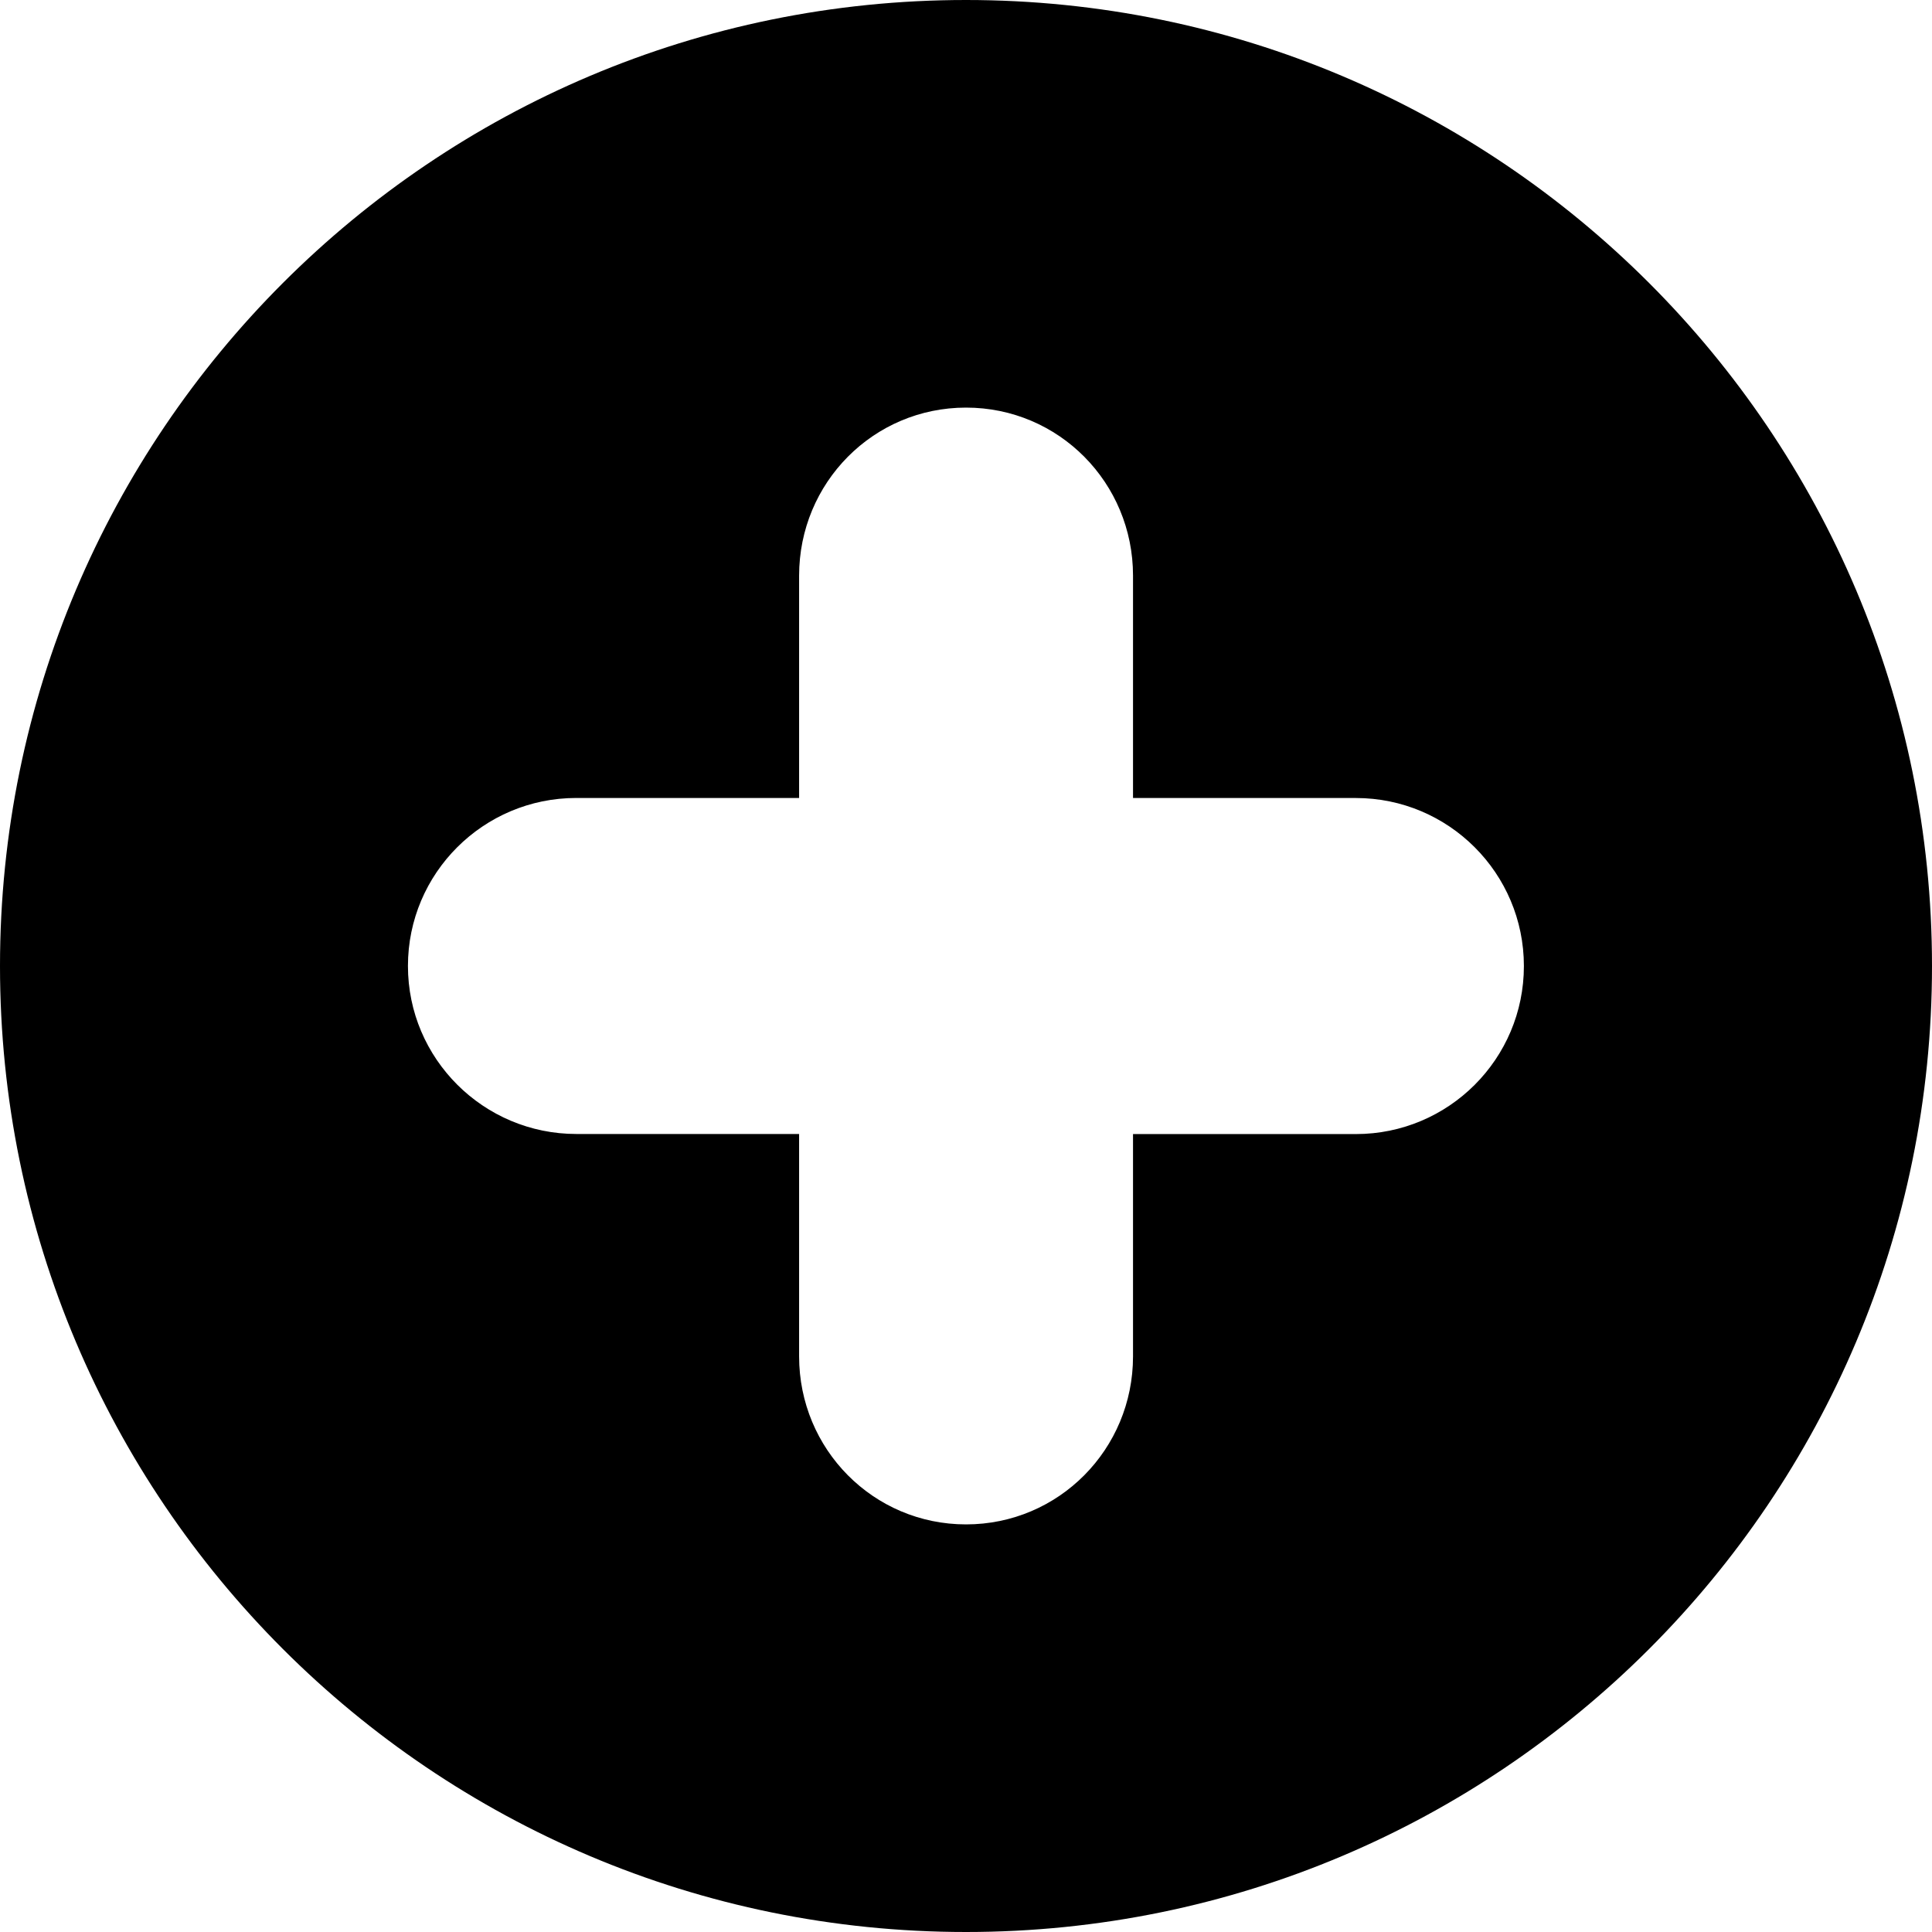
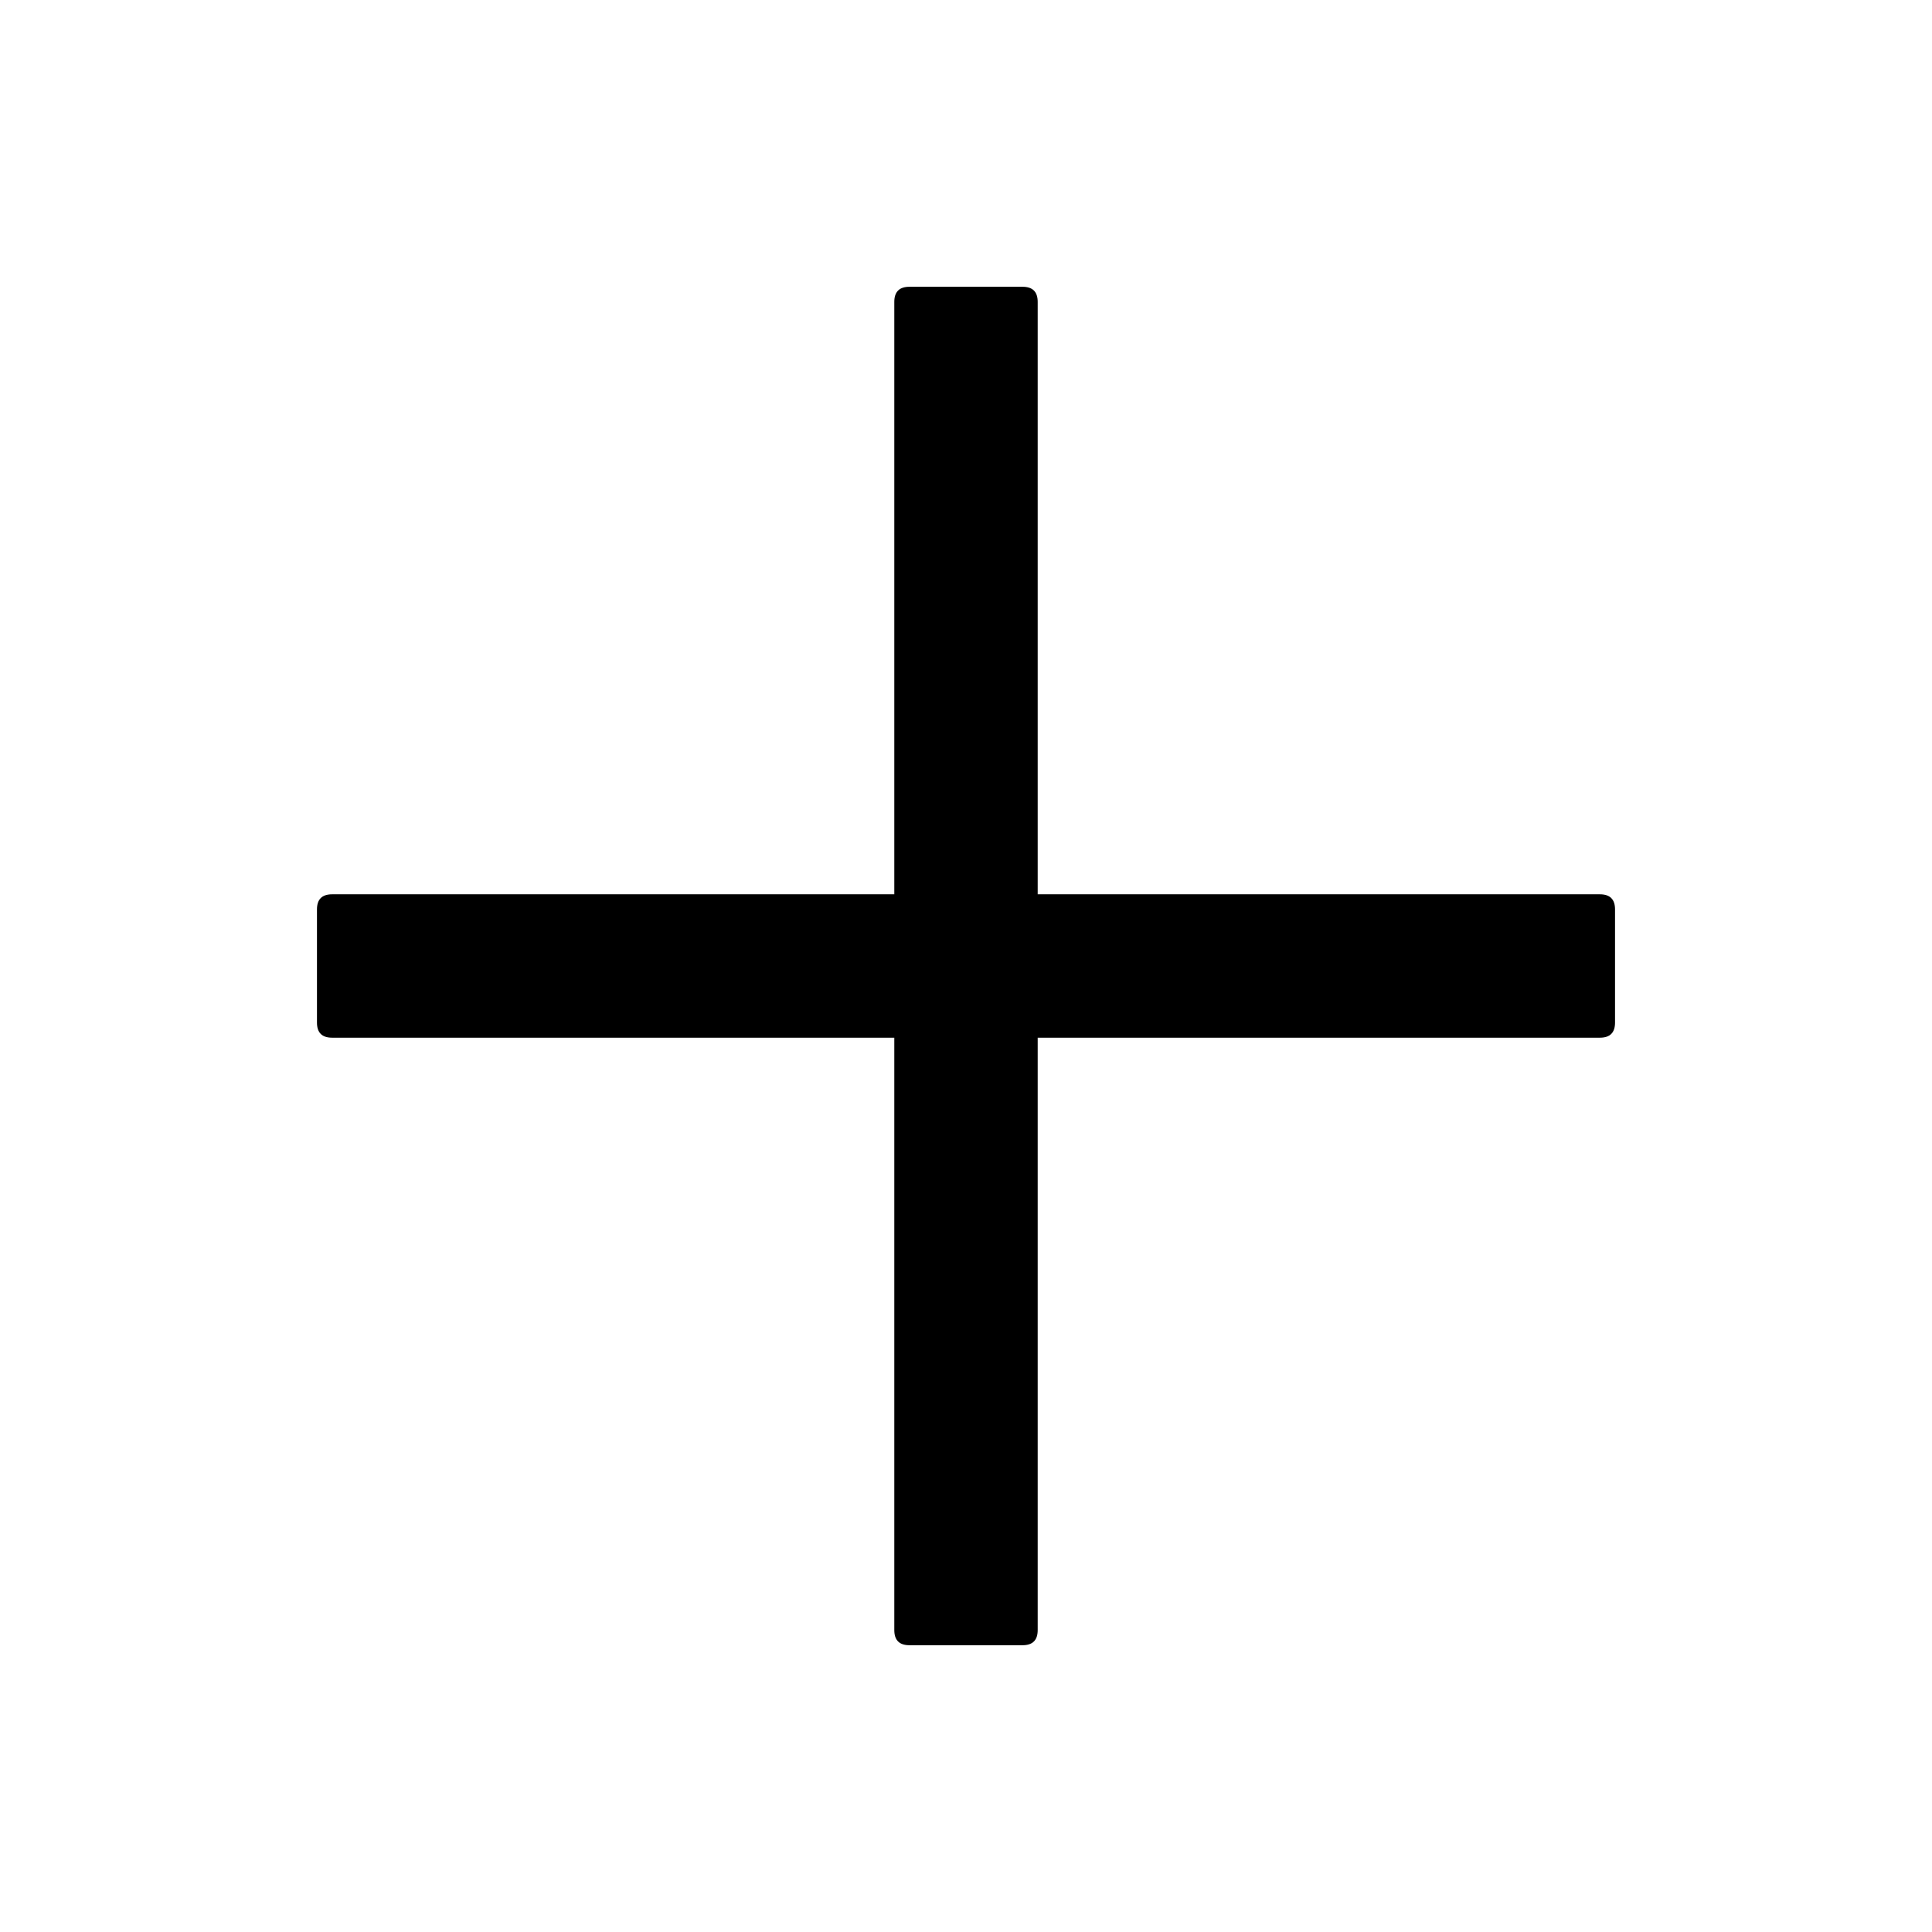
- <svg xmlns="http://www.w3.org/2000/svg" version="1.1" id="Capa_1" x="0px" y="0px" width="45.958px" height="45.958px" viewBox="0 0 45.958 45.958" style="enable-background:new 0 0 45.958 45.958;" xml:space="preserve">
-   <g>
-     <path d="M22.979,0C10.288,0,0,10.289,0,22.979s10.288,22.979,22.979,22.979c12.69,0,22.979-10.289,22.979-22.979S35.67,0,22.979,0z    M32.253,26.977h-5.301v5.289c0,2.207-1.765,3.996-3.972,3.996c-2.206,0-3.971-1.789-3.971-3.996v-5.291H13.71   c-2.207,0-4.006-1.789-4.006-3.997c0-2.207,1.796-3.996,4.003-3.996h5.302v-5.289c0-2.208,1.765-3.997,3.971-3.997   c2.208,0,3.972,1.789,3.972,3.997v5.29h5.301c2.207,0,3.997,1.79,3.997,3.997C36.25,25.188,34.46,26.977,32.253,26.977z" />
-   </g>
-   <g>
- </g>
-   <g>
- </g>
-   <g>
- </g>
-   <g>
- </g>
-   <g>
- </g>
-   <g>
- </g>
-   <g>
- </g>
-   <g>
- </g>
-   <g>
- </g>
-   <g>
- </g>
-   <g>
- </g>
-   <g>
- </g>
-   <g>
- </g>
-   <g>
- </g>
-   <g>
- </g>
+ <svg xmlns="http://www.w3.org/2000/svg" t="1551322312294" class="icon" style="" viewBox="0 0 1024 1024" version="1.1" p-id="10297" width="200" height="200">
+   <defs>
+     <style type="text/css" />
+   </defs>
+   <path d="M474 152m8 0l60 0q8 0 8 8l0 704q0 8-8 8l-60 0q-8 0-8-8l0-704q0-8 8-8Z" p-id="10298" />
+   <path d="M168 474m8 0l672 0q8 0 8 8l0 60q0 8-8 8l-672 0q-8 0-8-8l0-60q0-8 8-8Z" p-id="10299" />
</svg>
